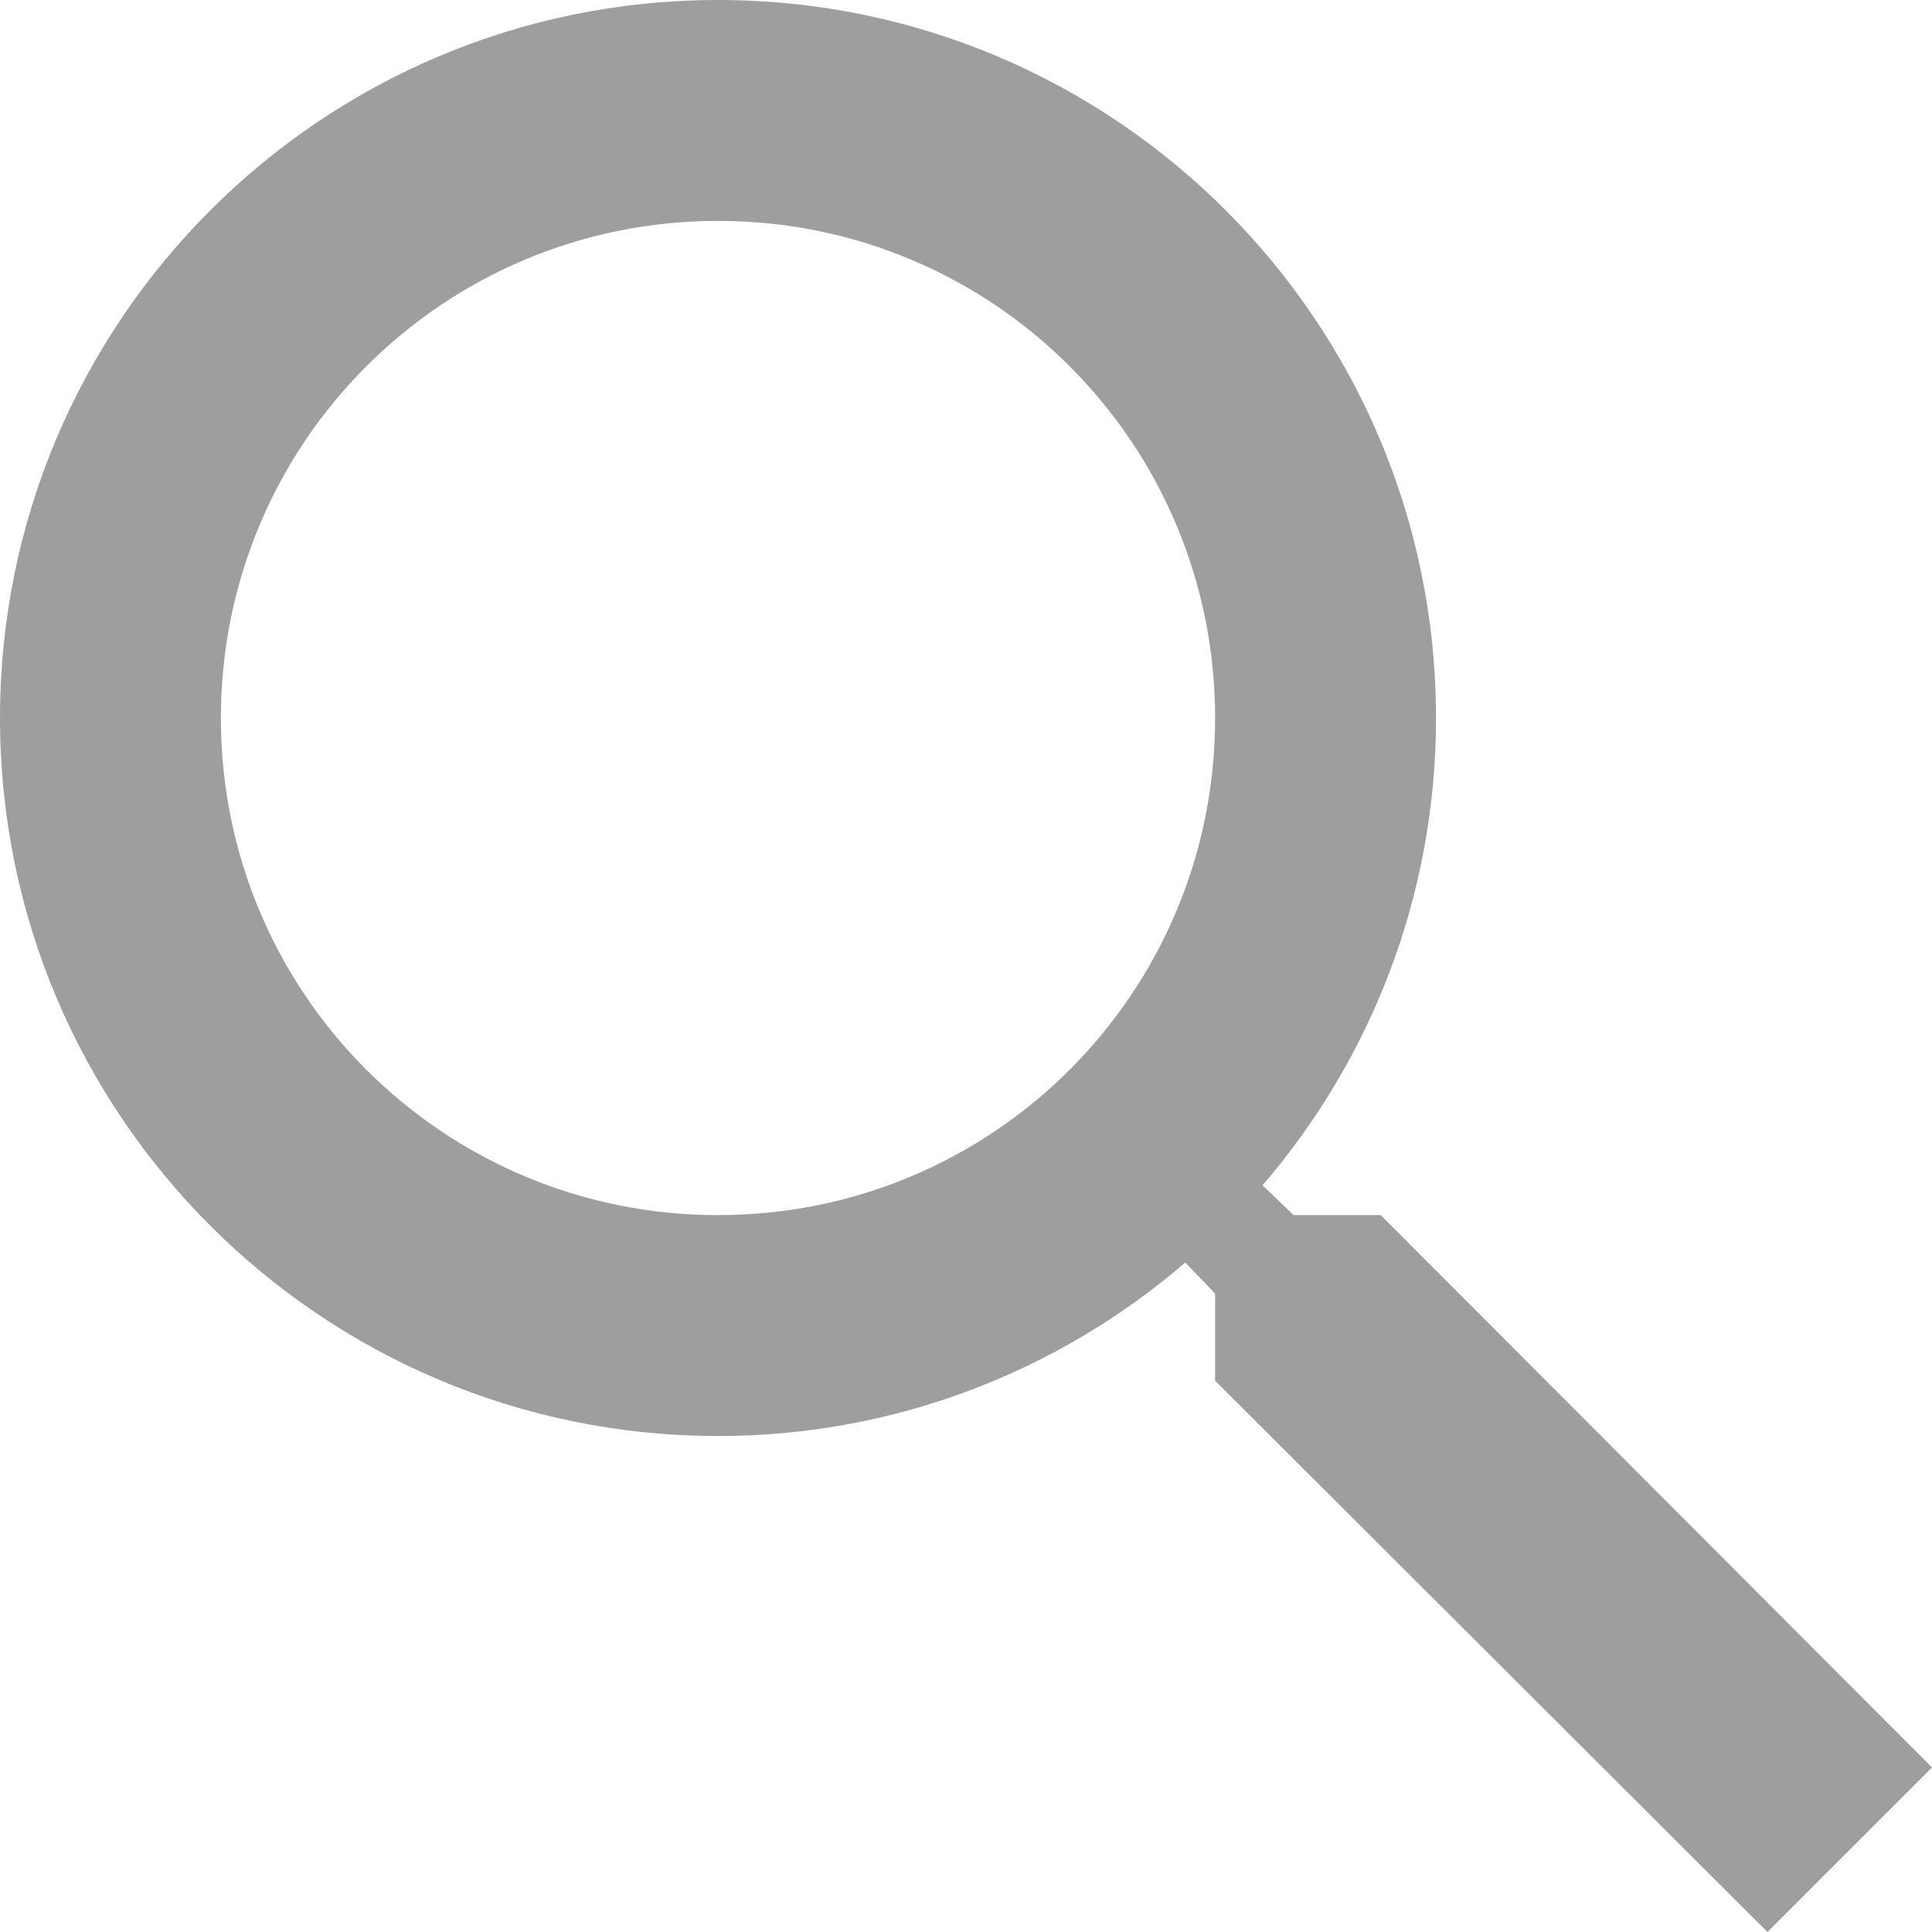
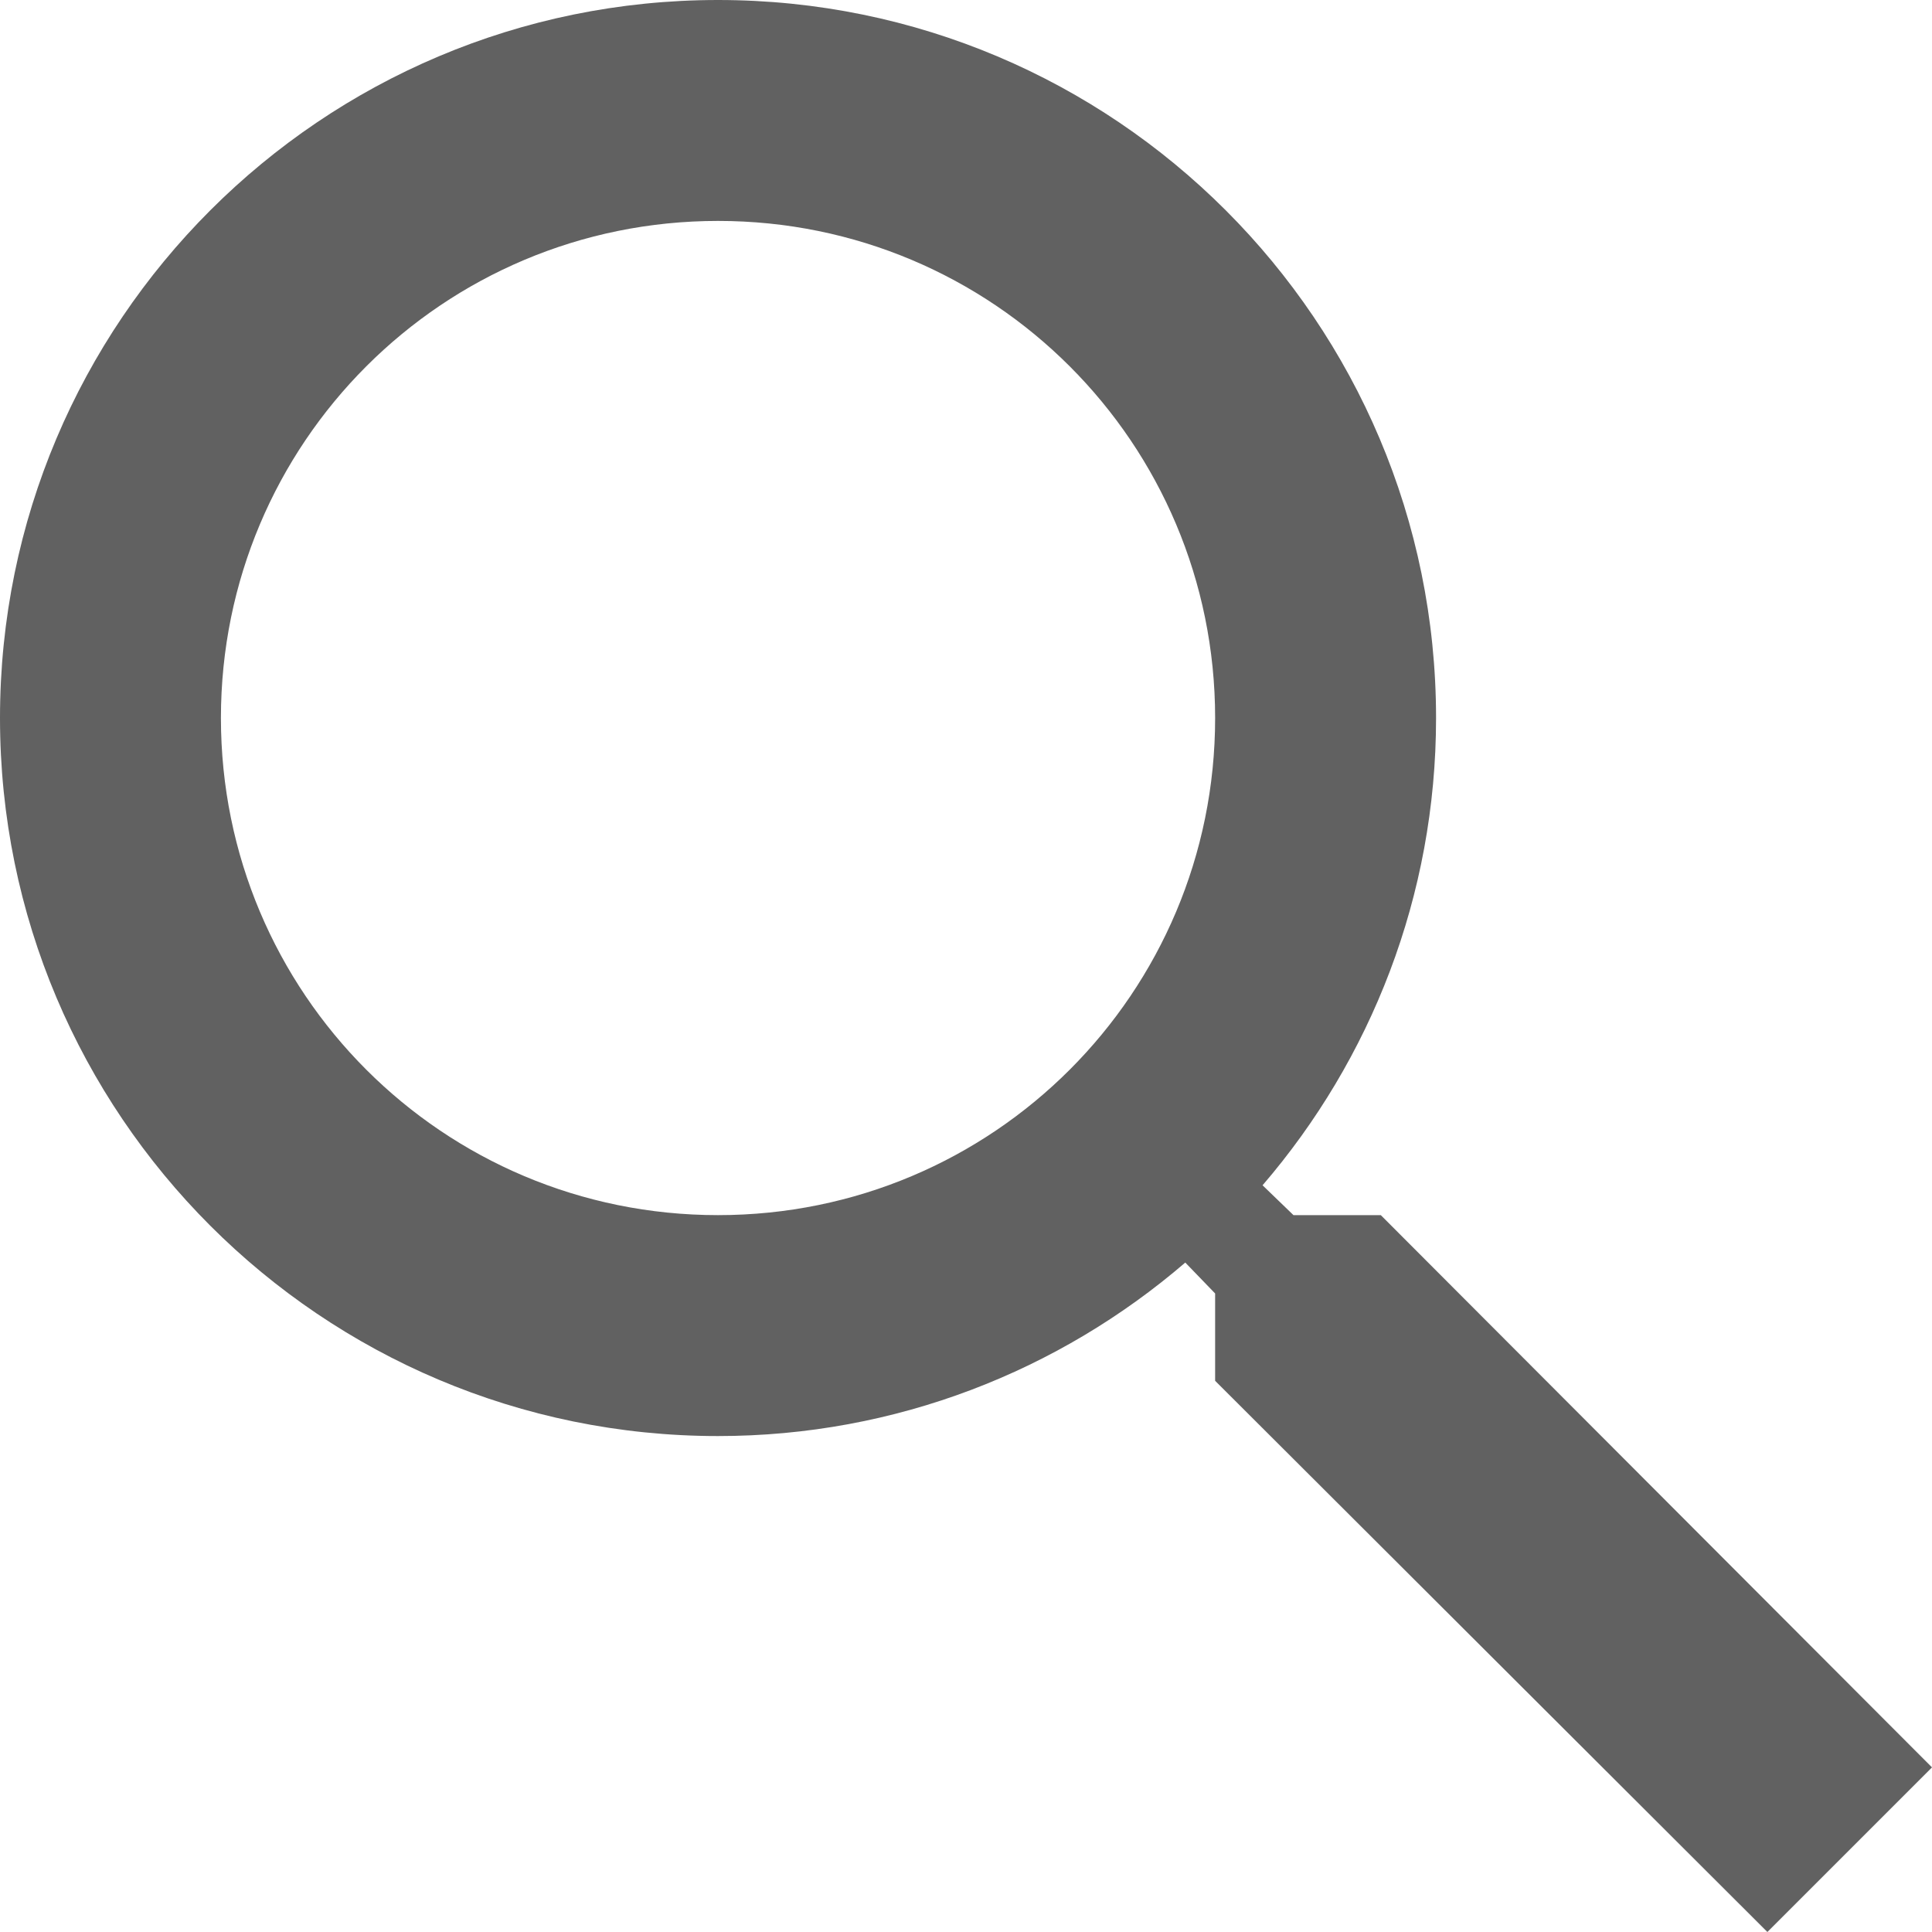
- <svg xmlns="http://www.w3.org/2000/svg" width="18" height="18" viewBox="0 0 18 18" fill="none">
-   <path d="M12.864 11.321H12.052L11.763 11.043C12.772 9.87 13.379 8.346 13.379 6.69C13.379 2.995 10.384 0 6.69 0C2.995 0 0 2.995 0 6.69C0 10.384 2.995 13.379 6.69 13.379C8.346 13.379 9.87 12.772 11.043 11.763L11.321 12.052V12.864L16.467 18L18 16.467L12.864 11.321ZM6.69 11.321C4.127 11.321 2.058 9.252 2.058 6.69C2.058 4.127 4.127 2.058 6.69 2.058C9.252 2.058 11.321 4.127 11.321 6.69C11.321 9.252 9.252 11.321 6.69 11.321Z" fill="#9E9E9E" />
+ <svg xmlns="http://www.w3.org/2000/svg" width="20" height="20" viewBox="0 0 20 20" fill="none">
+   <path d="M14.294 12.579H13.39L13.07 12.27C14.191 10.966 14.866 9.274 14.866 7.433C14.866 3.328 11.538 0 7.433 0C3.328 0 0 3.328 0 7.433C0 11.538 3.328 14.866 7.433 14.866C9.274 14.866 10.966 14.191 12.27 13.07L12.579 13.39V14.294L18.296 20L20 18.296L14.294 12.579ZM7.433 12.579C4.585 12.579 2.287 10.28 2.287 7.433C2.287 4.585 4.585 2.287 7.433 2.287C10.28 2.287 12.579 4.585 12.579 7.433C12.579 10.28 10.28 12.579 7.433 12.579Z" fill="#616161" />
</svg>
